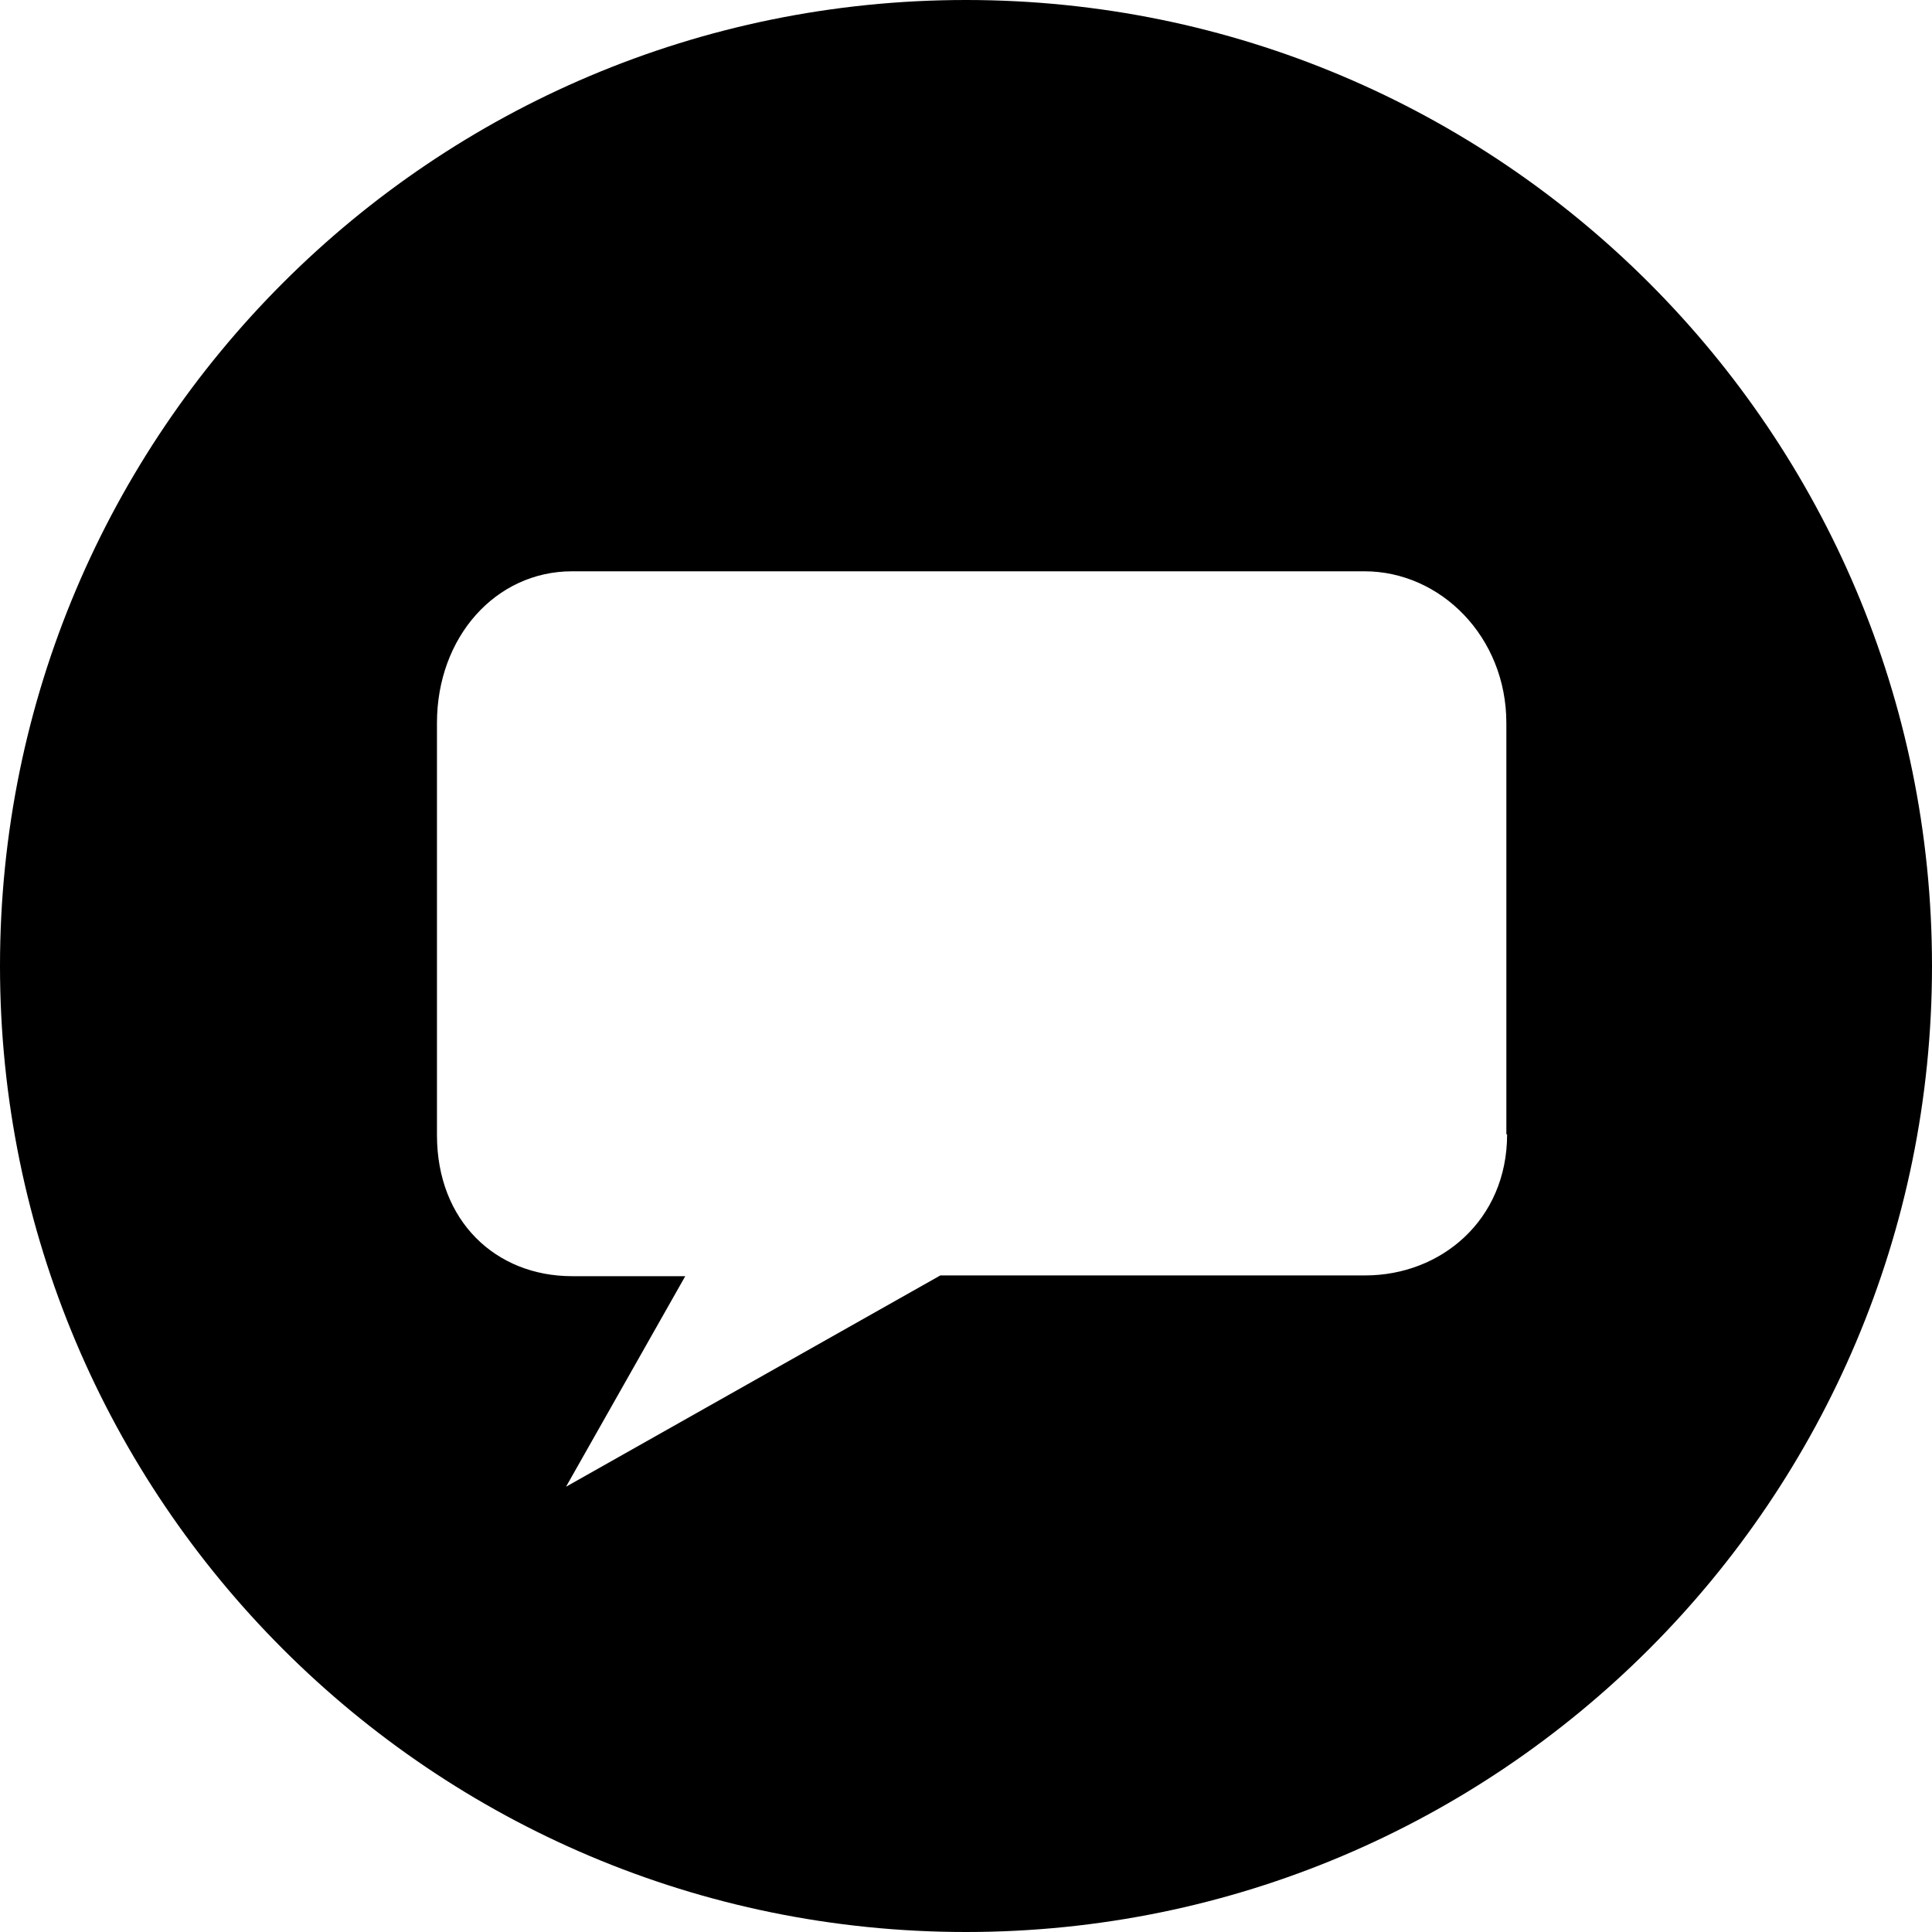
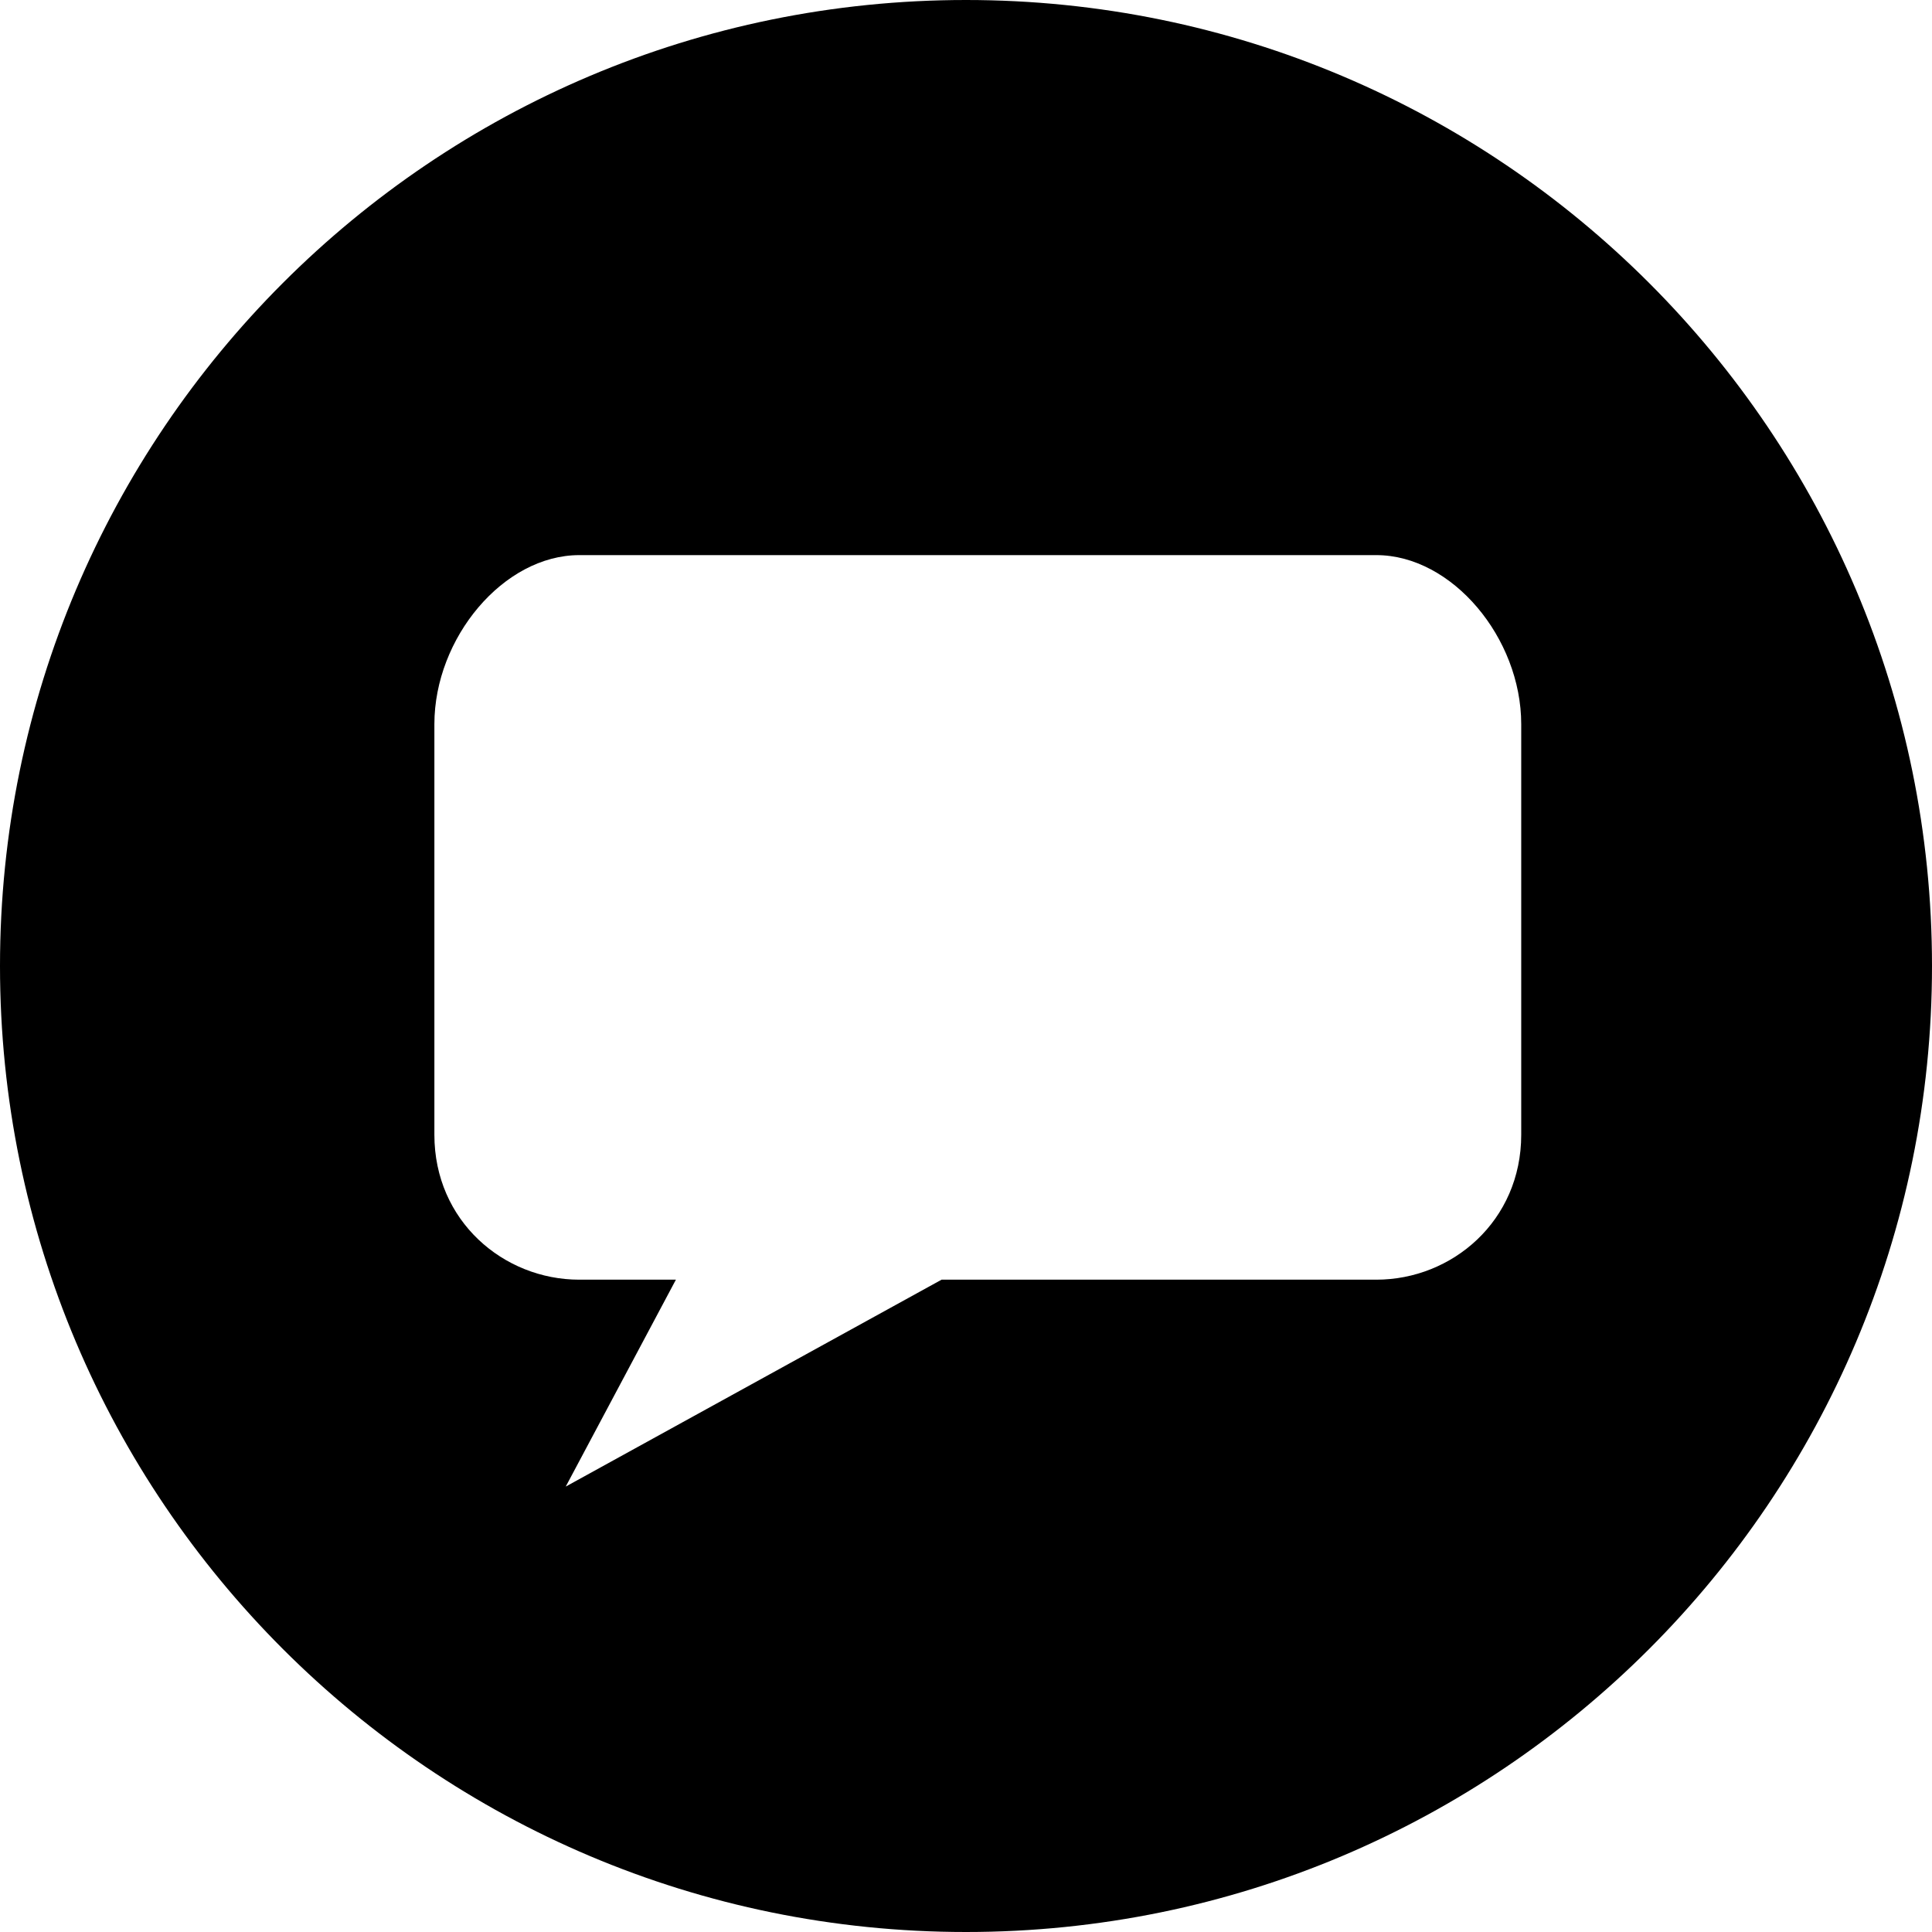
<svg xmlns="http://www.w3.org/2000/svg" version="1.1" id="レイヤー_1" x="0px" y="0px" width="256px" height="256px" viewBox="0 0 256 256" enable-background="new 0 0 256 256" xml:space="preserve">
-   <path d="M128,0C57.3,0,0,57.3,0,128s57.3,128,128,128s128-57.3,128-128S198.7,0,128,0z M199.7,150.3c0,11.4-8.8,18.7-18.8,18.7  h-56.3L75,197l15.8-27.9h-15c-10.1,0-17.9-7.3-17.9-18.699V95.8c0-11.4,7.8-20.1,17.9-20.1h105c10.101,0,18.8,8.7,18.8,20.1v54.5  H199.7z" />
+   <path d="M128.001,0C57.308,0,0,57.305,0,127.999S57.308,256,128.001,256C198.695,256,256,198.692,256,127.999S198.695,0,128.001,0z   M201.57,150.363c0,11.413-9.15,19.201-19.201,19.201h-57.605l-49.801,27.415l14.598-27.415H76.76  c-10.051,0-19.202-7.788-19.202-19.201V95.958c0-11.413,9.151-22.402,19.202-22.402h105.609c10.051,0,19.201,10.989,19.201,22.402  V150.363z" />
</svg>
